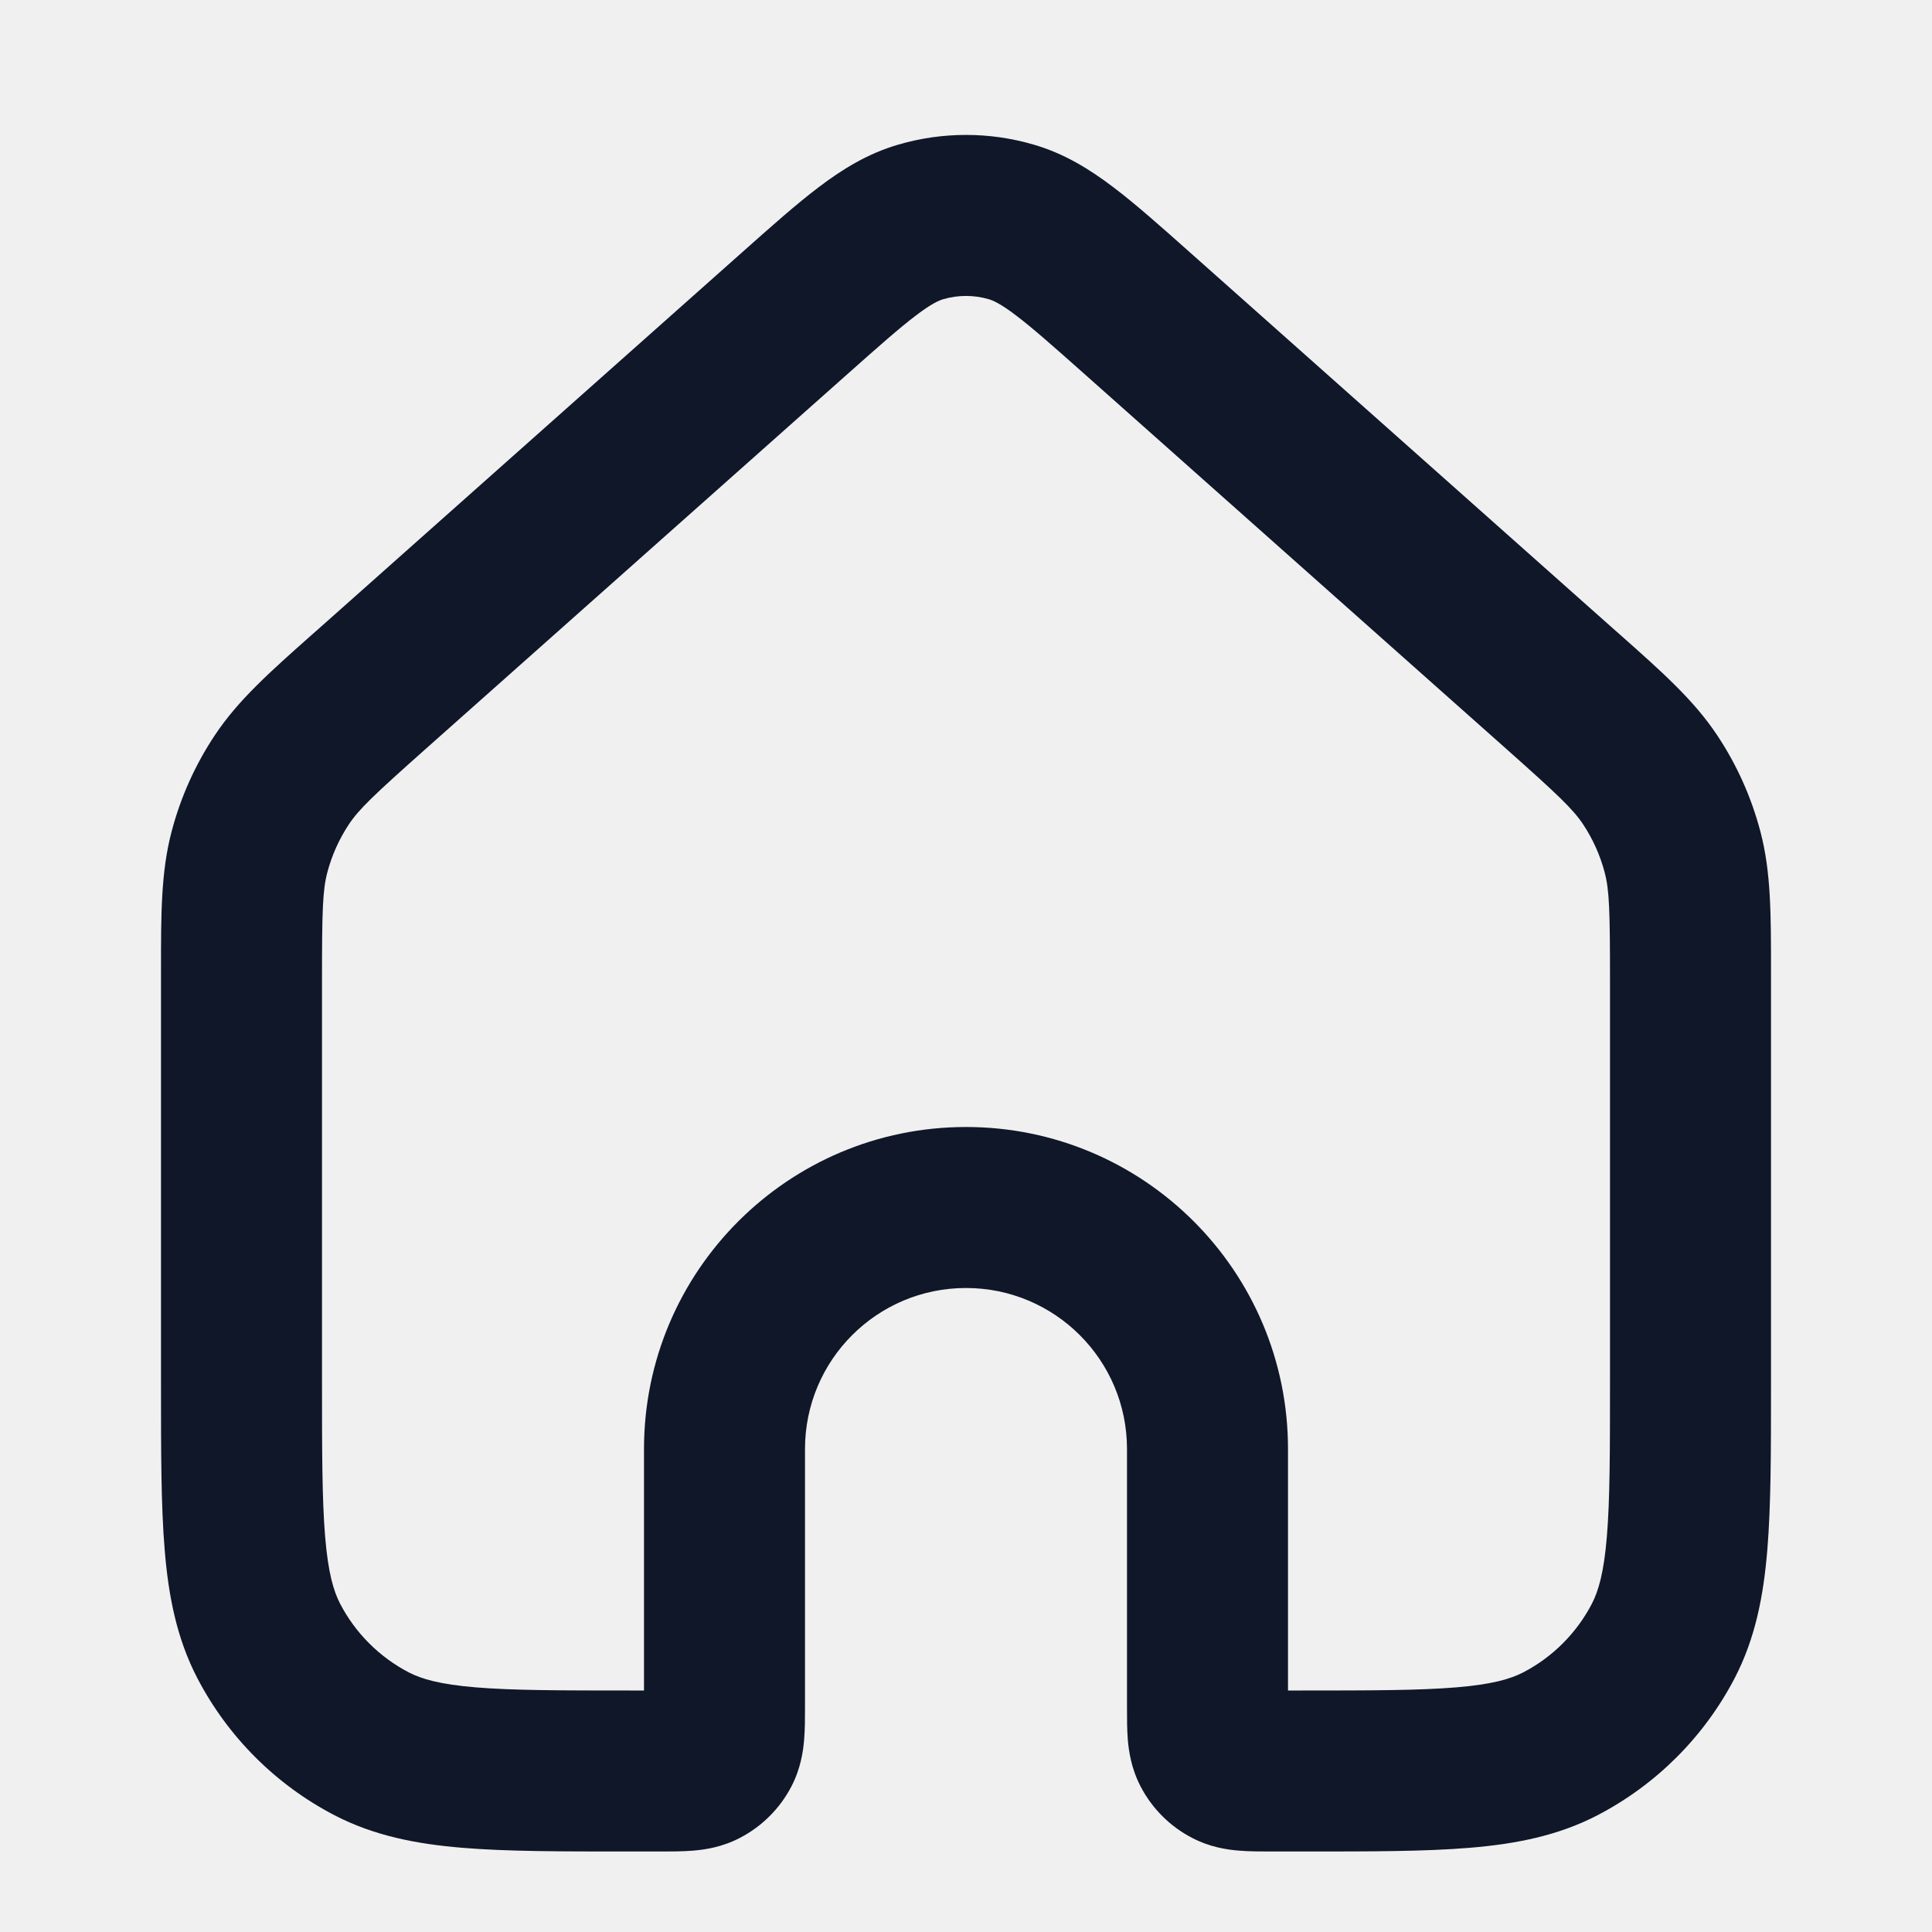
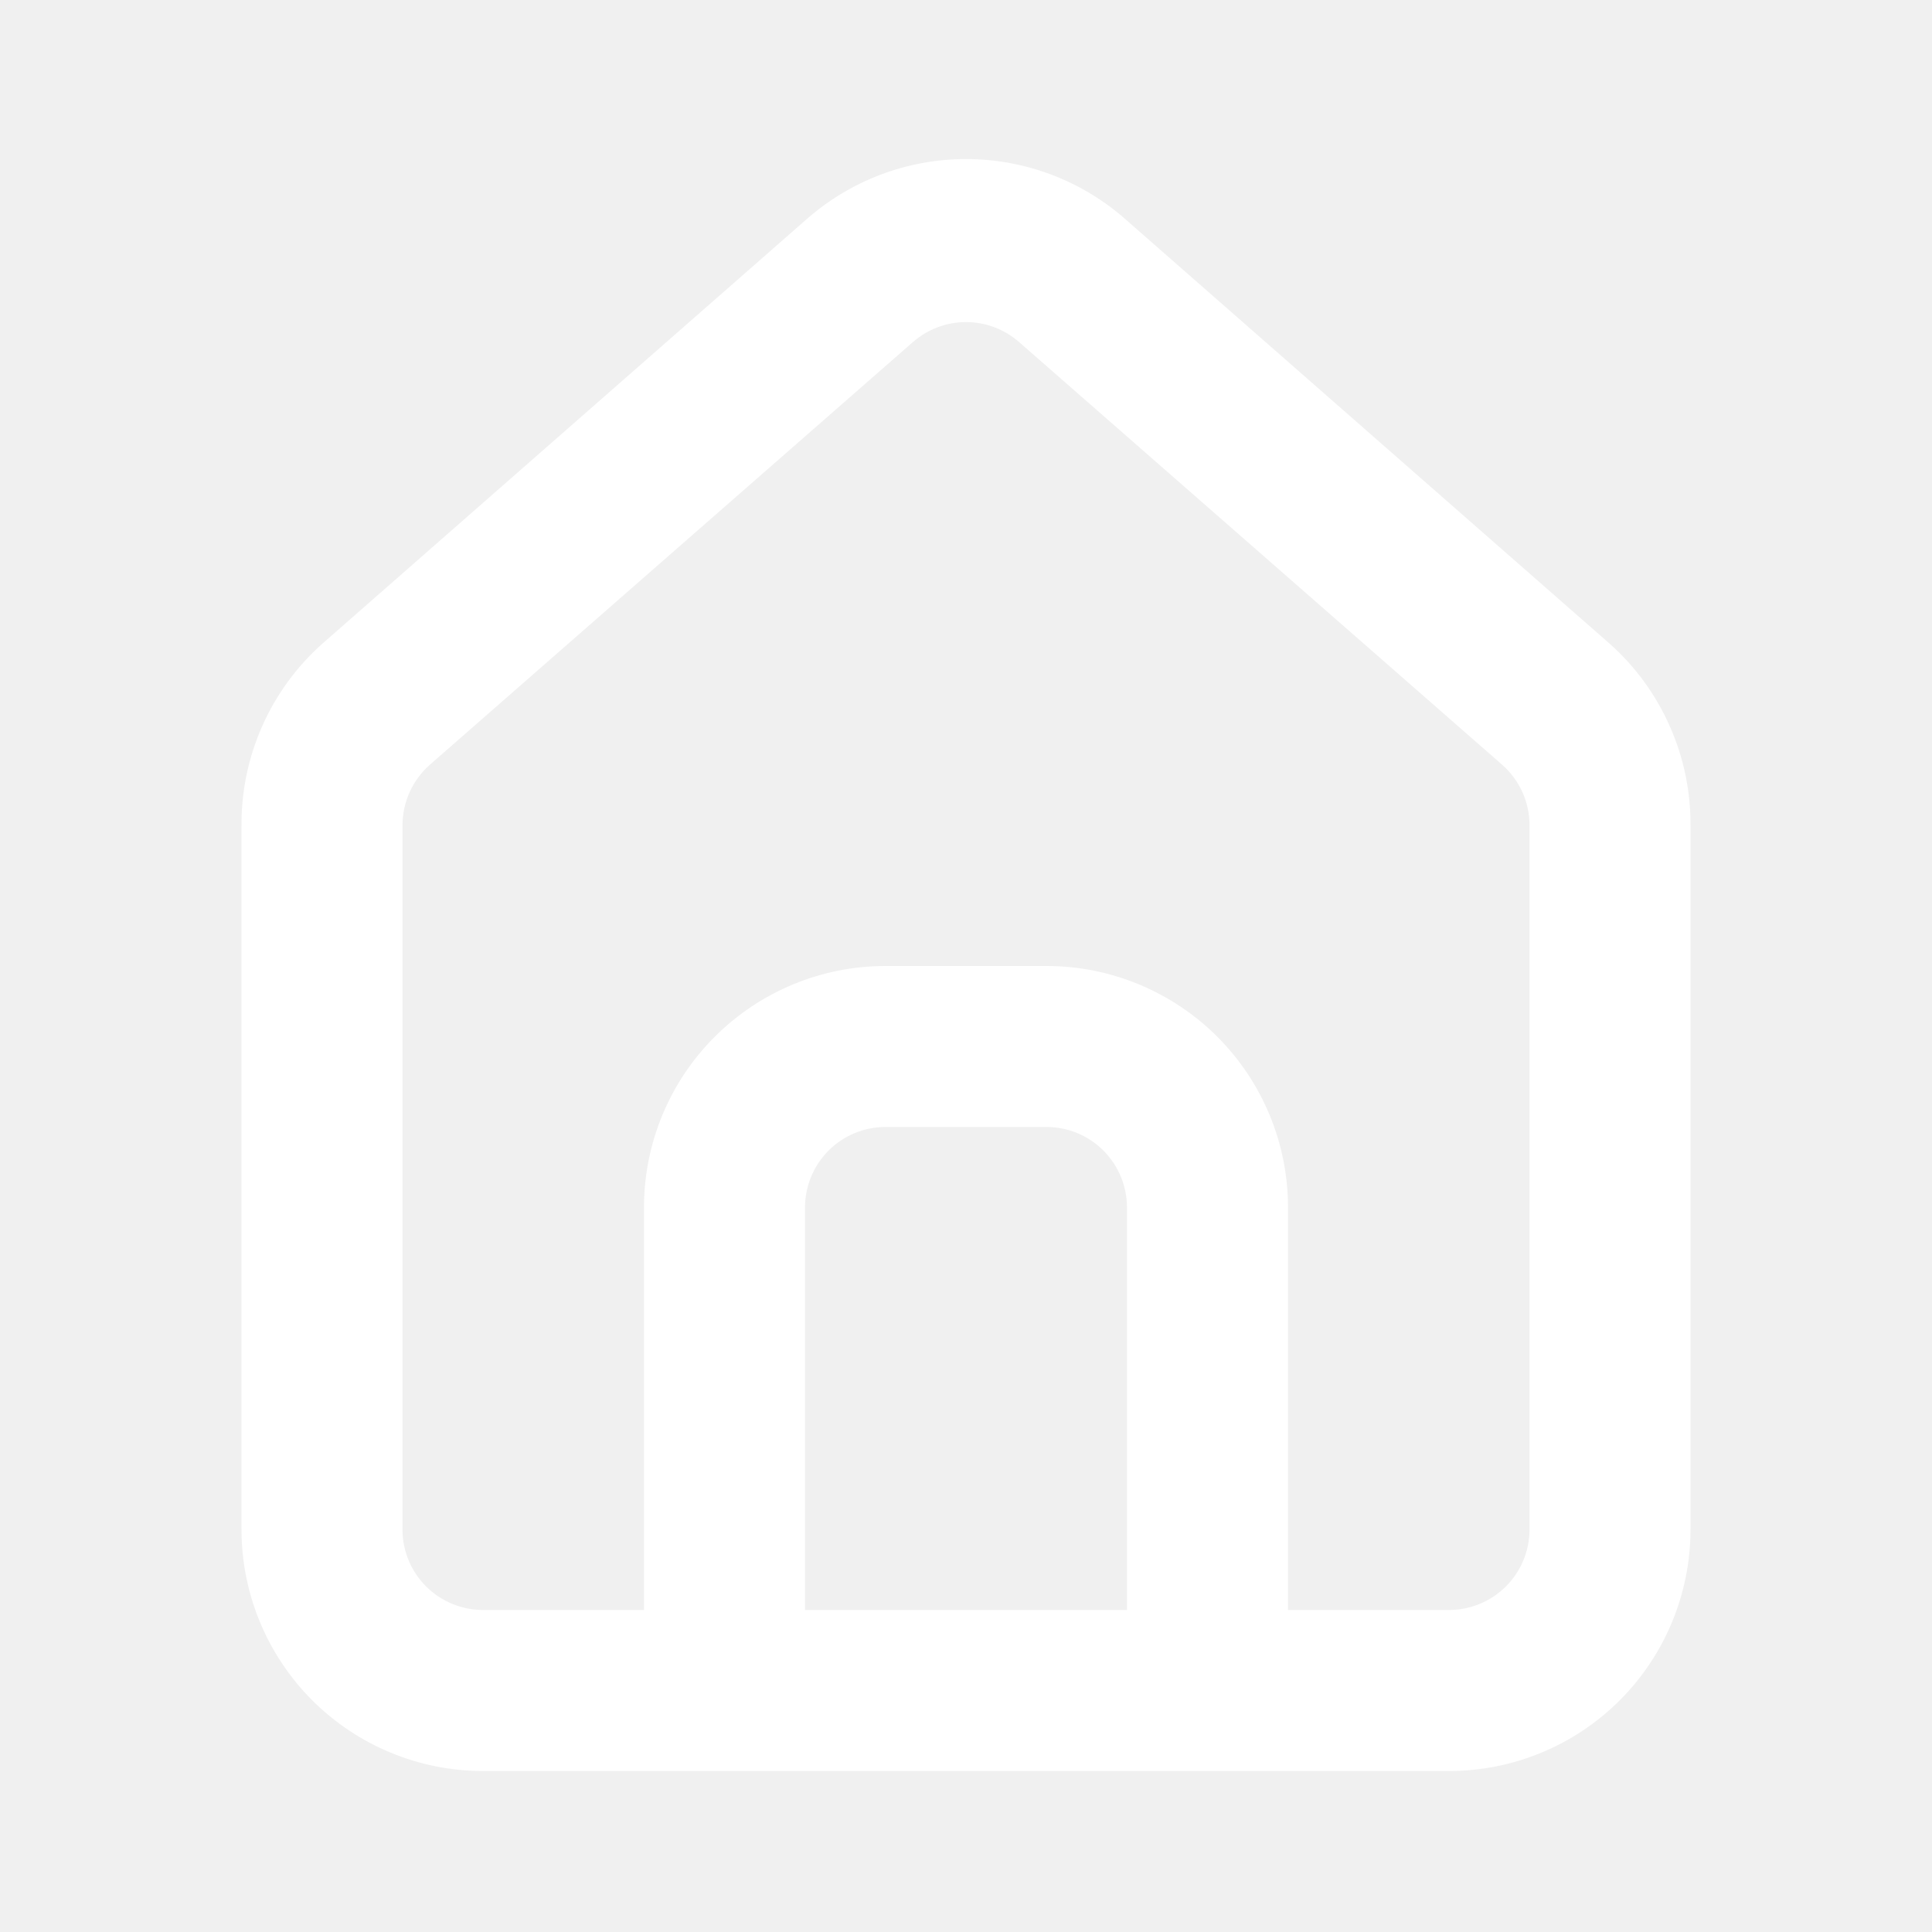
- <svg xmlns="http://www.w3.org/2000/svg" width="800px" height="800px" viewBox="0 0 24 24" fill="#00000">
-   <path fill-rule="evenodd" clip-rule="evenodd" d="M12.28 3.716C12.097 3.663 11.903 3.663 11.72 3.716C11.668 3.731 11.575 3.769 11.379 3.918C11.172 4.075 10.919 4.299 10.525 4.649L5.285 9.306C4.643 9.877 4.461 10.05 4.334 10.24C4.213 10.423 4.122 10.625 4.066 10.838C4.008 11.059 4 11.309 4 12.169V17.17C4 18.041 4.001 18.633 4.039 19.09C4.076 19.536 4.143 19.763 4.225 19.922C4.415 20.287 4.713 20.585 5.078 20.775C5.237 20.857 5.464 20.924 5.909 20.961C6.367 20.999 6.959 21 7.83 21H8V18C8 15.791 9.791 14 12 14C14.209 14 16 15.791 16 18V21H16.17C17.041 21 17.633 20.999 18.09 20.961C18.536 20.924 18.763 20.857 18.922 20.775C19.287 20.585 19.585 20.287 19.775 19.922C19.857 19.763 19.924 19.536 19.961 19.09C19.999 18.633 20 18.041 20 17.17V12.169C20 11.309 19.992 11.059 19.934 10.838C19.878 10.625 19.787 10.423 19.666 10.24C19.539 10.05 19.357 9.877 18.715 9.306L13.475 4.649C13.081 4.299 12.828 4.075 12.621 3.918C12.425 3.769 12.332 3.731 12.28 3.716ZM11.161 1.796C11.709 1.636 12.291 1.636 12.839 1.796C13.219 1.906 13.534 2.101 13.828 2.324C14.105 2.533 14.417 2.811 14.776 3.13L20.043 7.812C20.072 7.837 20.099 7.862 20.127 7.886C20.649 8.349 21.043 8.699 21.331 9.133C21.575 9.499 21.756 9.903 21.868 10.329C22.001 10.832 22 11.359 22 12.057C22 12.094 22 12.131 22 12.169V17.212C22 18.03 22 18.706 21.954 19.256C21.907 19.827 21.805 20.352 21.55 20.844C21.17 21.575 20.574 22.17 19.844 22.55C19.352 22.805 18.827 22.907 18.256 22.954C17.706 23 17.03 23 16.212 23H15.805C15.797 23 15.789 23 15.781 23C15.66 23 15.516 23 15.388 22.989C15.241 22.977 15.029 22.946 14.809 22.831C14.534 22.689 14.311 22.465 14.169 22.192C14.054 21.971 14.023 21.759 14.01 21.612C14 21.484 14 21.34 14 21.218L14 18C14 16.895 13.104 16 12 16C10.895 16 10 16.895 10 18L10 21.218C10 21.34 10 21.484 9.989 21.612C9.977 21.759 9.946 21.971 9.831 22.192C9.689 22.465 9.465 22.689 9.191 22.831C8.971 22.946 8.759 22.977 8.612 22.989C8.484 23 8.34 23 8.218 23C8.211 23 8.203 23 8.195 23H7.788C6.969 23 6.294 23 5.744 22.954C5.173 22.907 4.648 22.805 4.156 22.55C3.425 22.17 2.83 21.575 2.45 20.844C2.195 20.352 2.093 19.827 2.046 19.256C2 18.706 2 18.03 2 17.212L2 12.169C2 12.131 2 12.094 2 12.057C2 11.359 1.999 10.832 2.132 10.329C2.244 9.903 2.425 9.499 2.669 9.133C2.957 8.699 3.351 8.349 3.873 7.886C3.9 7.862 3.928 7.837 3.957 7.812L9.224 3.13C9.583 2.811 9.895 2.533 10.172 2.324C10.466 2.101 10.781 1.906 11.161 1.796Z" fill="#0F1729" />
+ <svg xmlns="http://www.w3.org/2000/svg" width="28" height="28" viewBox="0 0 28 28" fill="none">
+   <path d="M23.333 9.333L16.333 3.197C15.692 2.623 14.861 2.305 14 2.305C13.139 2.305 12.309 2.623 11.667 3.197L4.667 9.333C4.296 9.665 4 10.071 3.799 10.526C3.598 10.981 3.496 11.473 3.5 11.97V22.167C3.5 23.095 3.869 23.985 4.525 24.642C5.182 25.298 6.072 25.667 7 25.667H21C21.928 25.667 22.819 25.298 23.475 24.642C24.131 23.985 24.5 23.095 24.5 22.167V11.958C24.502 11.463 24.4 10.973 24.198 10.521C23.997 10.068 23.703 9.663 23.333 9.333V9.333ZM16.333 23.333H11.667V17.5C11.667 17.191 11.79 16.894 12.008 16.675C12.227 16.456 12.524 16.333 12.833 16.333H15.167C15.476 16.333 15.773 16.456 15.992 16.675C16.21 16.894 16.333 17.191 16.333 17.5V23.333ZM22.167 22.167C22.167 22.476 22.044 22.773 21.825 22.992C21.606 23.21 21.309 23.333 21 23.333H18.667V17.5C18.667 16.572 18.298 15.681 17.642 15.025C16.985 14.369 16.095 14 15.167 14H12.833C11.905 14 11.015 14.369 10.359 15.025C9.702 15.681 9.333 16.572 9.333 17.5V23.333H7C6.691 23.333 6.394 23.21 6.175 22.992C5.956 22.773 5.833 22.476 5.833 22.167V11.958C5.834 11.793 5.869 11.629 5.938 11.478C6.006 11.327 6.106 11.193 6.23 11.083L13.23 4.958C13.443 4.771 13.717 4.668 14 4.668C14.284 4.668 14.557 4.771 14.77 4.958L21.77 11.083C21.895 11.193 21.994 11.327 22.063 11.478C22.131 11.629 22.167 11.793 22.167 11.958V22.167Z" fill="white" />
</svg>
